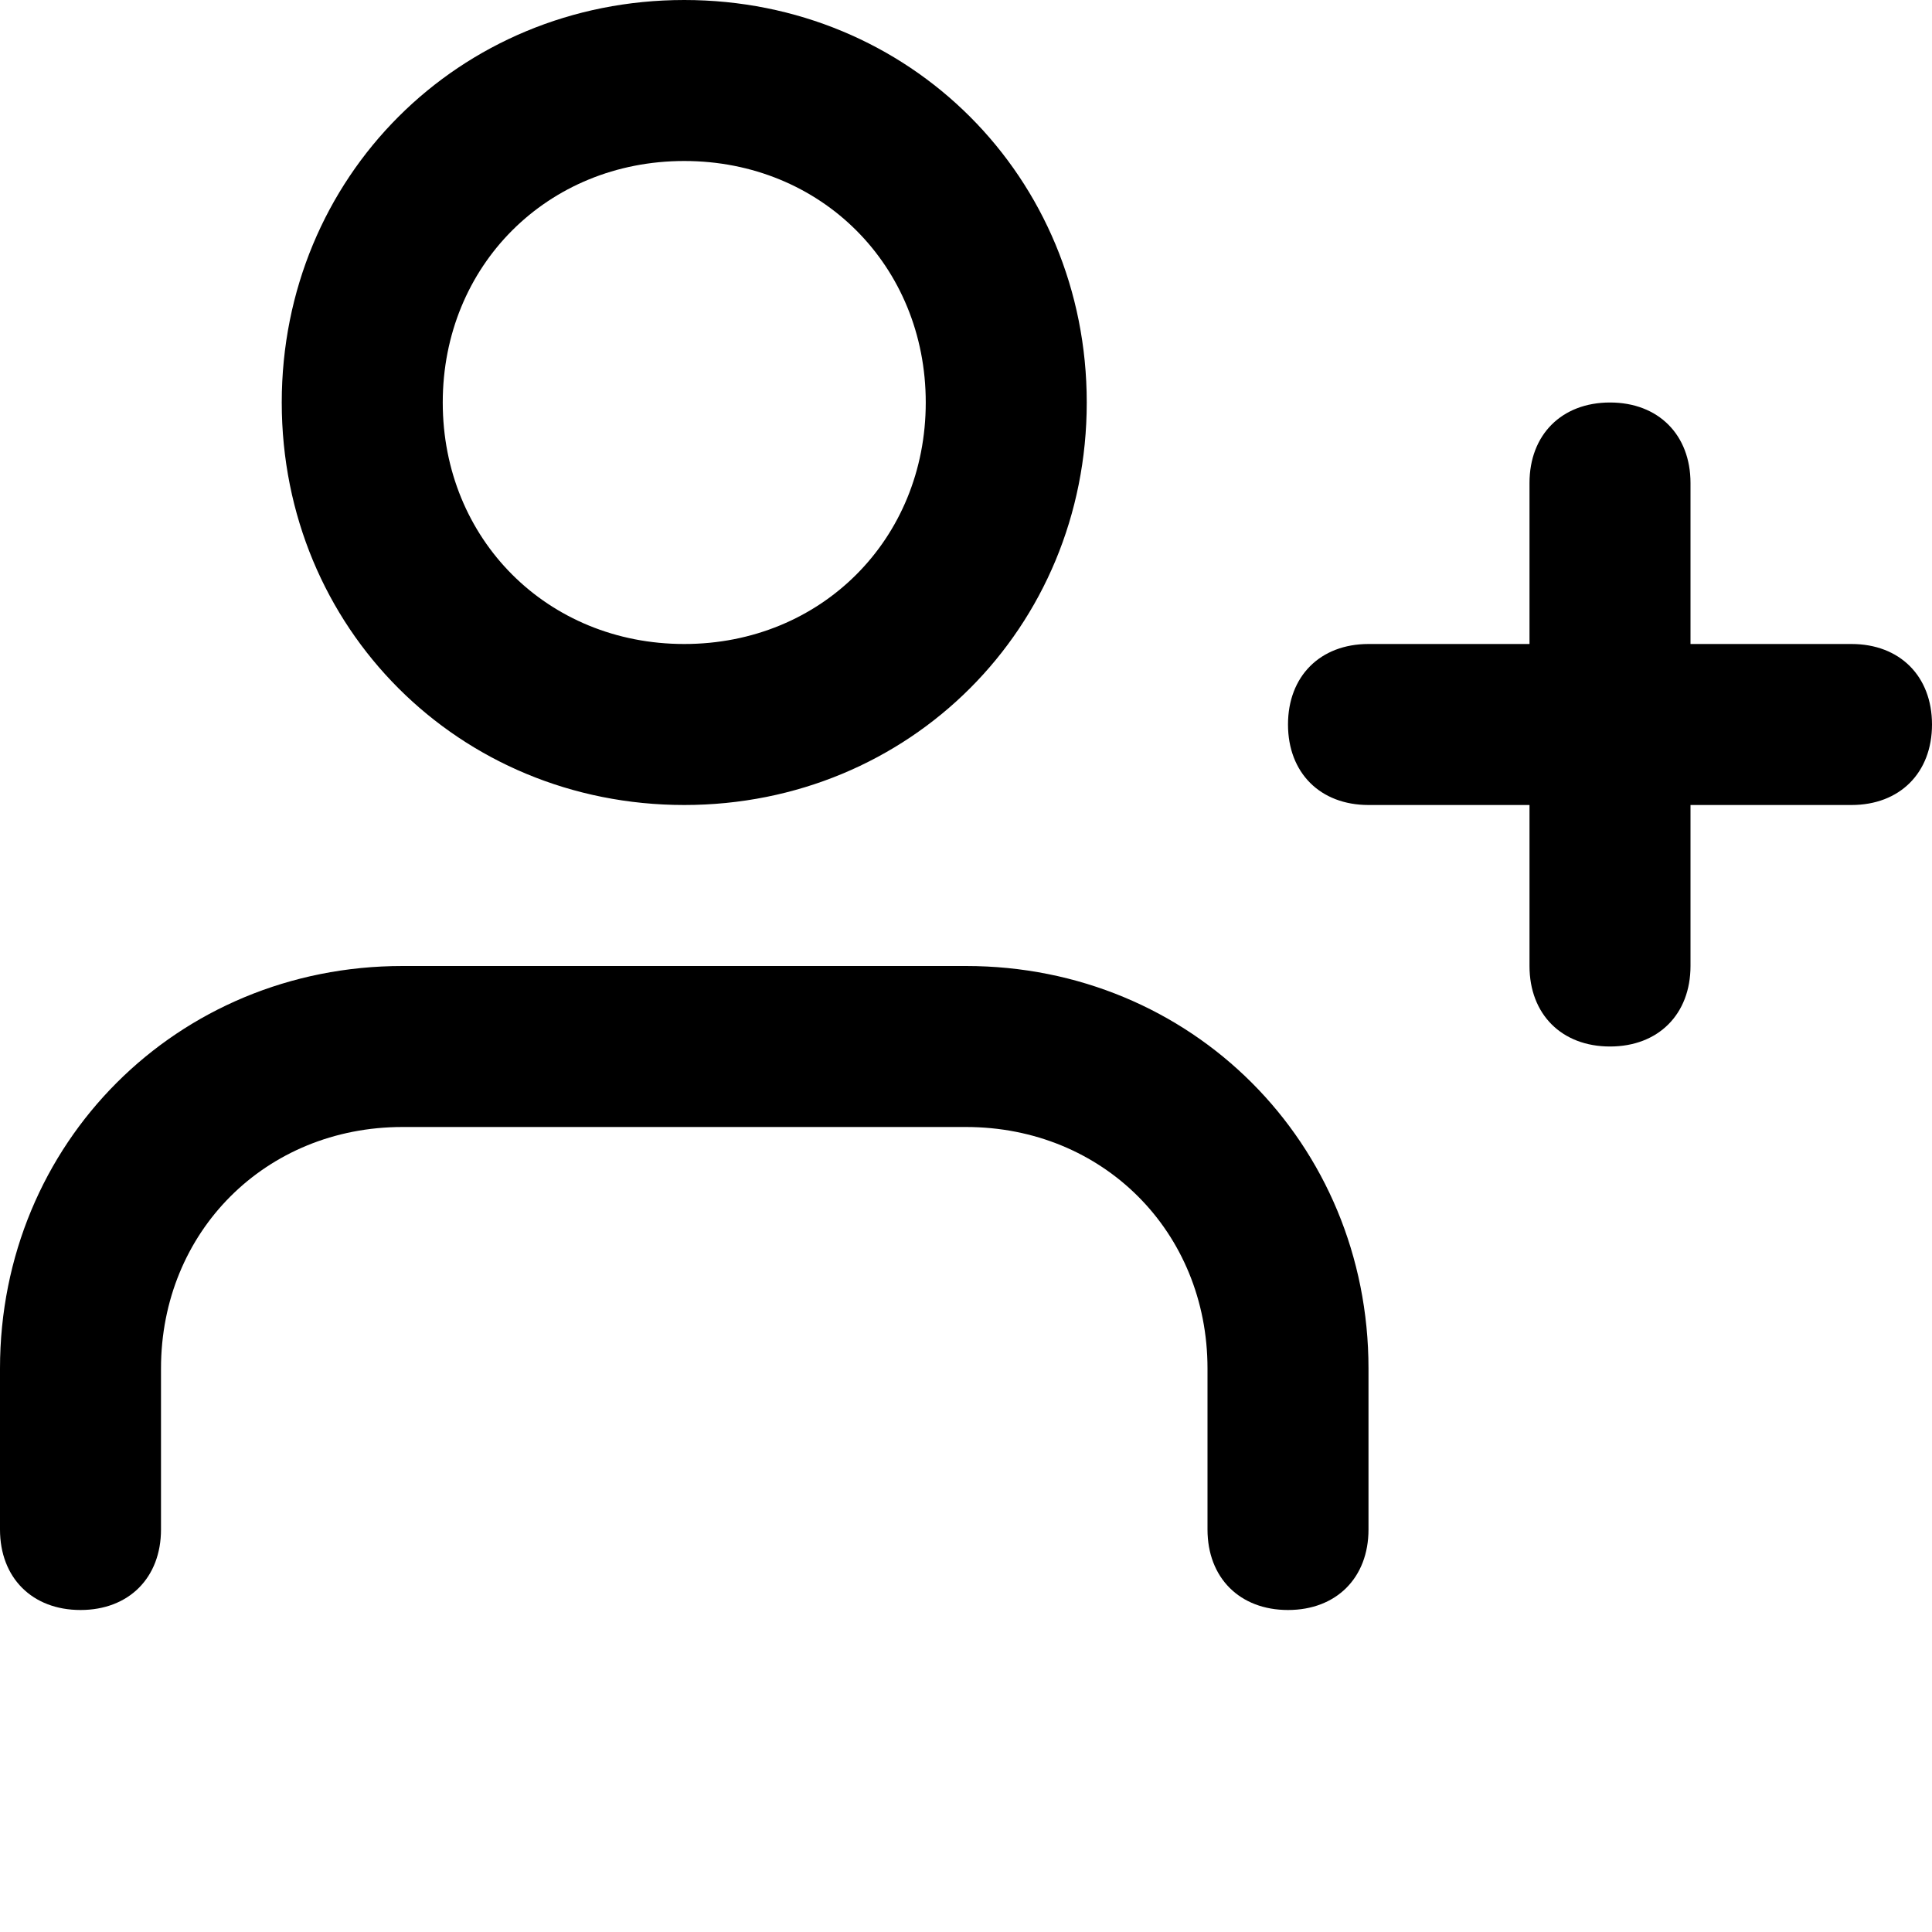
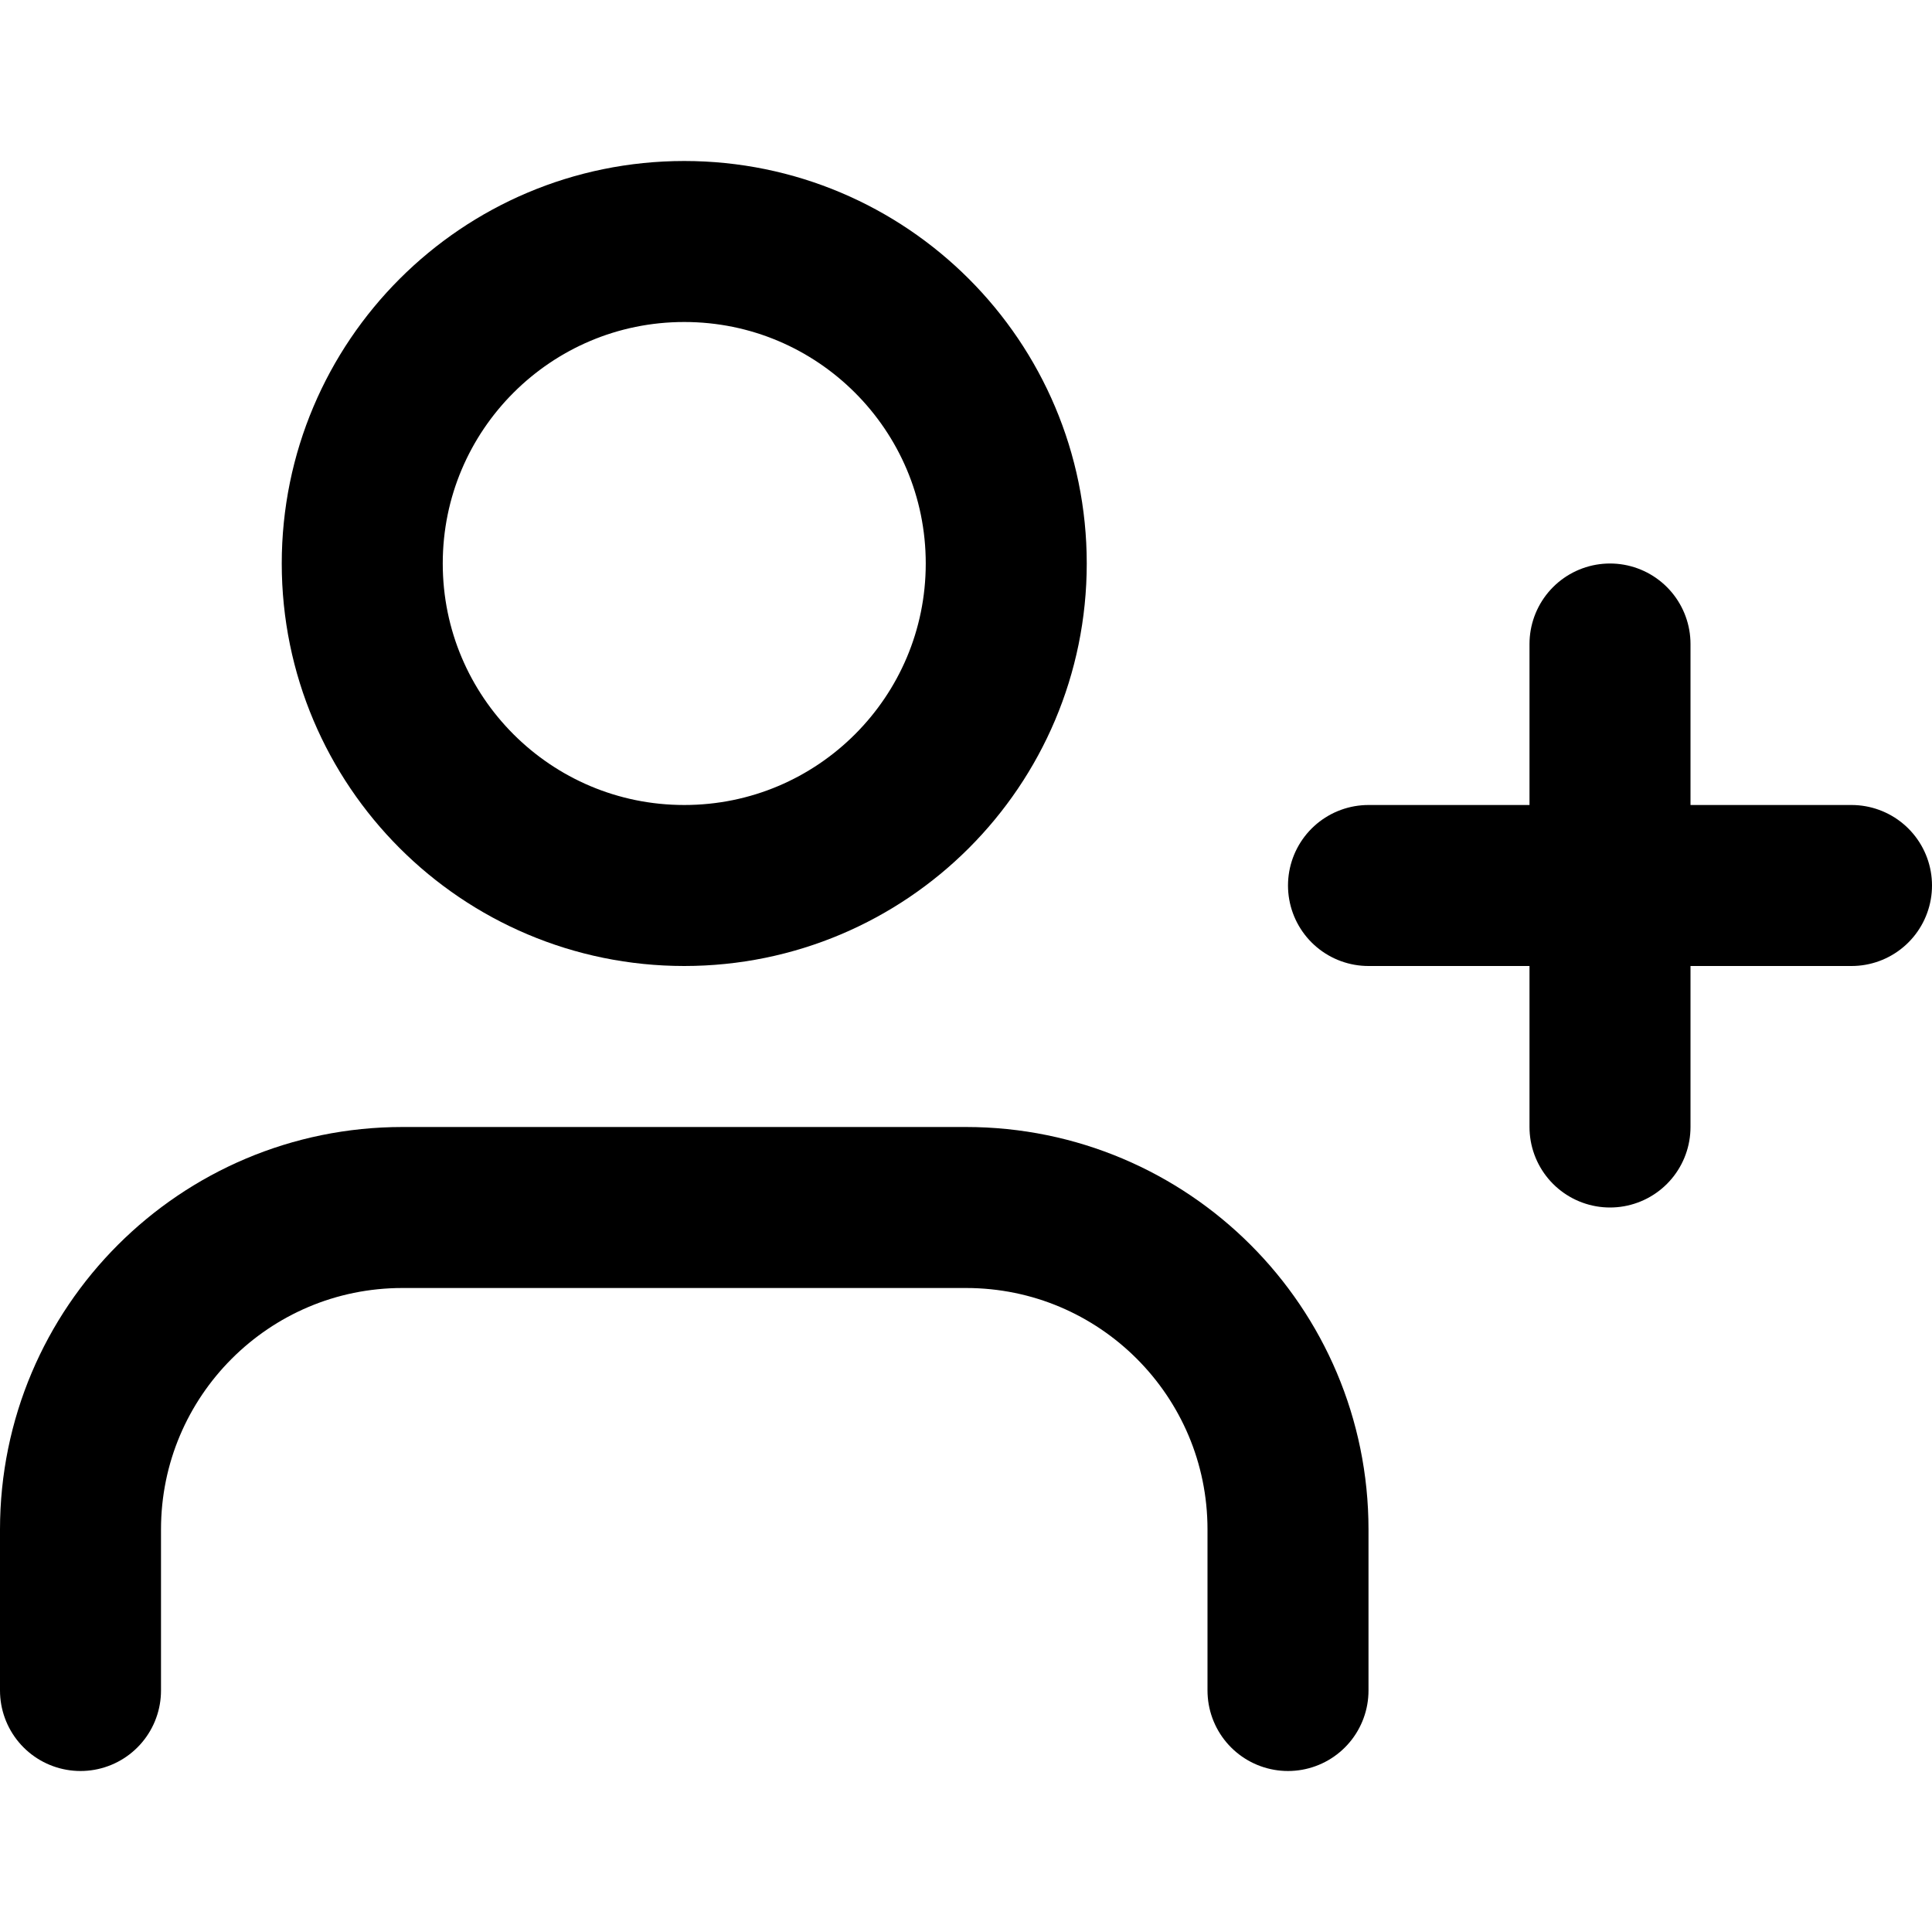
- <svg xmlns="http://www.w3.org/2000/svg" xmlns:xlink="http://www.w3.org/1999/xlink" width="24" height="24" viewBox="0 0 24 24">
-   <defs>
-     <path d="M17,19 L17,21 C17,21.6 16.6,22 16,22 C15.4,22 15,21.6 15,21 L15,19 C15,17.3 13.7,16 12,16 L5,16 C3.3,16 2,17.3 2,19 L2,21 C2,21.6 1.6,22 1,22 C0.4,22 0,21.6 0,21 L0,19 C0,16.2 2.2,14 5,14 L12,14 C14.8,14 17,16.2 17,19 Z M3.5,7 C3.5,4.2 5.7,2 8.5,2 C11.3,2 13.5,4.2 13.5,7 C13.5,9.8 11.3,12 8.5,12 C5.7,12 3.5,9.8 3.5,7 Z M5.5,7 C5.5,8.7 6.8,10 8.5,10 C10.2,10 11.5,8.7 11.5,7 C11.5,5.3 10.2,4 8.5,4 C6.8,4 5.5,5.3 5.5,7 Z M23,10 L21,10 L21,8 C21,7.4 20.6,7 20,7 C19.4,7 19,7.4 19,8 L19,10 L17,10 C16.4,10 16,10.4 16,11 C16,11.6 16.4,12 17,12 L19,12 L19,14 C19,14.6 19.4,15 20,15 C20.6,15 21,14.6 21,14 L21,12 L23,12 C23.6,12 24,11.6 24,11 C24,10.4 23.6,10 23,10 Z" id="user-plus" />
-   </defs>
-   <g id="Cheat-Sheet" stroke="none" stroke-width="1" fill="none" fill-rule="evenodd">
-     <g id="Artboard" transform="translate(-2898, -2345)">
-       <g id="icon-/-user-plus" transform="translate(2898, 2343)">
-         <mask id="mask-2" fill="currentColor">
-           <use xlink:href="#user-plus" />
-         </mask>
-         <use id="Mask" fill="currentColor" fill-rule="nonzero" xlink:href="#user-plus" />
-         <g id="Icon-🎨" stroke-width="1" fill-rule="evenodd" mask="url(#mask-2)" fill="#4A4A4A">
-           <rect id="Shape" x="0" y="0" width="24" height="24" />
-         </g>
-       </g>
-     </g>
-   </g>
+ <svg xmlns="http://www.w3.org/2000/svg" width="24" height="24" viewBox="0 0 24 24" fill="none" stroke="currentColor" stroke-width="2" stroke-linecap="round" stroke-linejoin="round">
+   <path d="M16 21v-2a4 4 0 0 0-4-4H5a4 4 0 0 0-4 4v2" />
+   <circle cx="8.5" cy="7" r="4" />
+   <line x1="20" y1="8" x2="20" y2="14" />
+   <line x1="23" y1="11" x2="17" y2="11" />
</svg>
